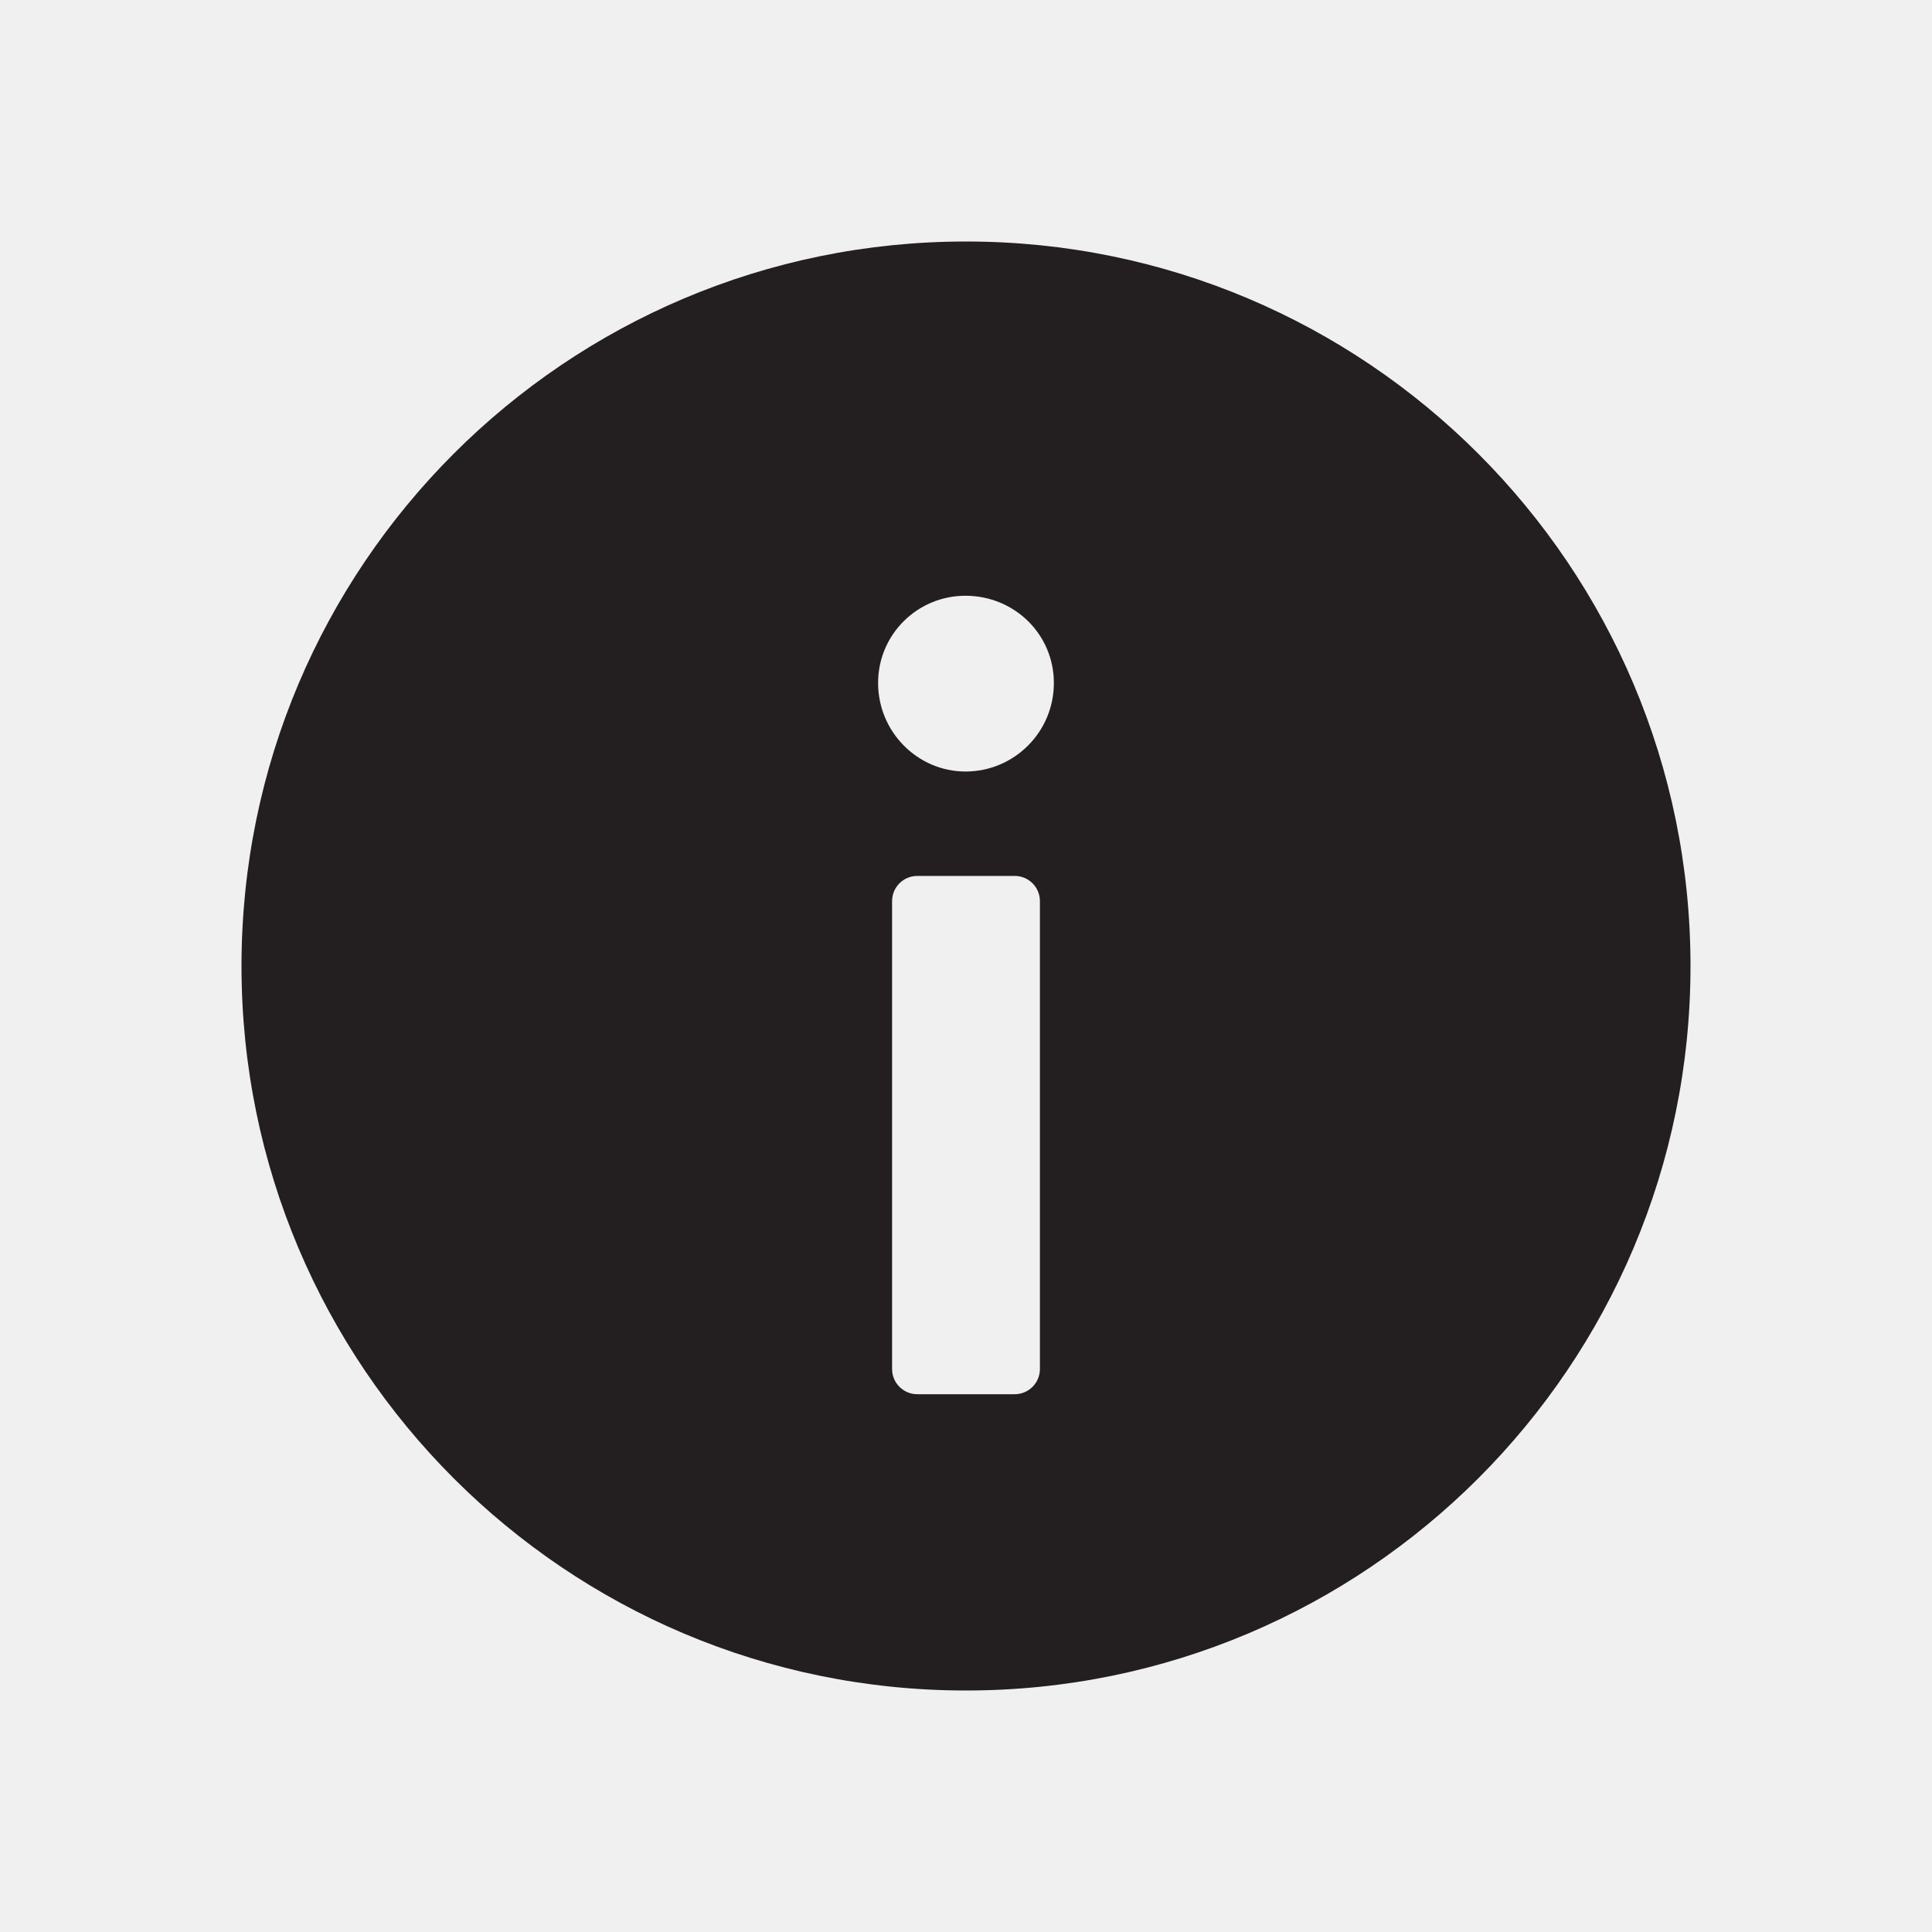
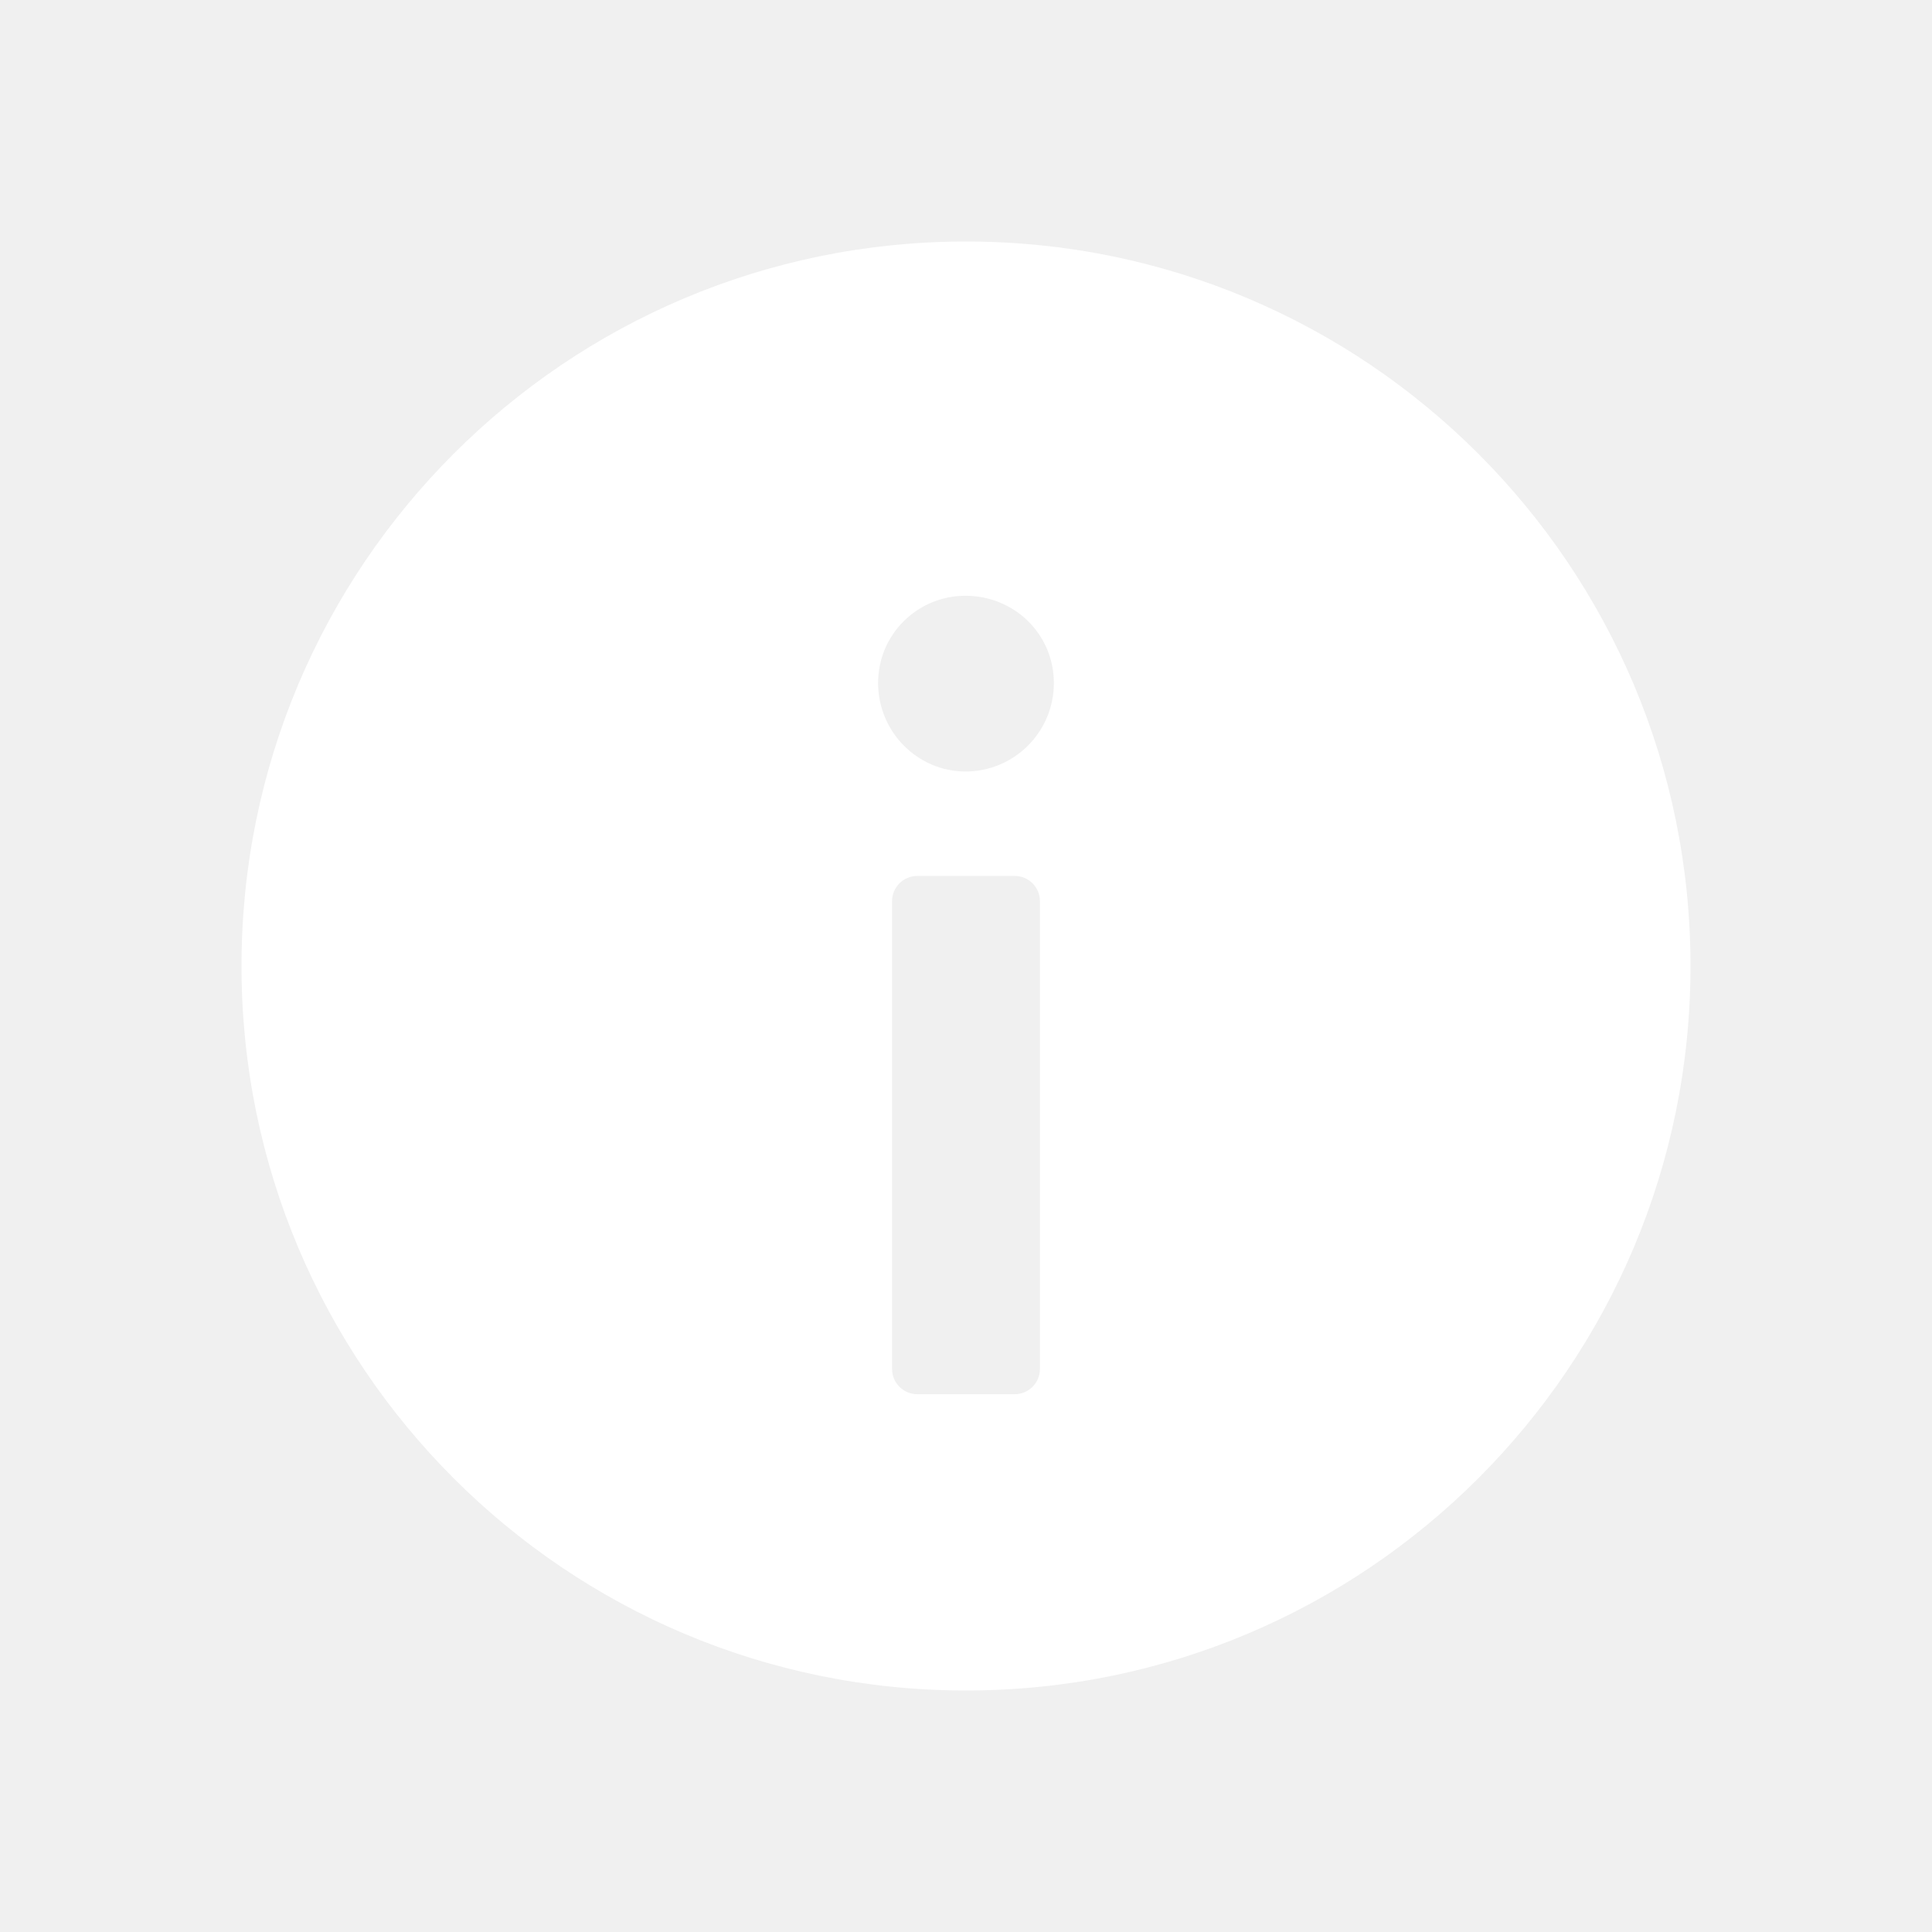
<svg xmlns="http://www.w3.org/2000/svg" width="100" height="100" viewBox="0 0 100 100">
-   <path fill="#231F20" d="M50 12.5c-20.712 0-37.5 16.793-37.5 37.502C12.5 70.712 29.288 87.5 50 87.5s37.5-16.788 37.5-37.498C87.5 29.292 70.712 12.5 50 12.5zm3.826 58.36c0 .72-.584 1.304-1.304 1.304h-5.044c-.72 0-1.304-.583-1.304-1.304V46.642c0-.72.584-1.304 1.304-1.304h5.044c.72 0 1.304.583 1.304 1.304V70.86zM49.97 39.933c-2.47 0-4.52-2.048-4.52-4.58 0-2.53 2.05-4.517 4.52-4.517 2.53 0 4.578 1.987 4.578 4.518 0 2.53-2.048 4.58-4.58 4.58z" />
+   <path fill="#fff" d="M50 12.5c-20.712 0-37.5 16.793-37.5 37.502C12.5 70.712 29.288 87.5 50 87.5s37.5-16.788 37.5-37.498C87.5 29.292 70.712 12.5 50 12.5zm3.826 58.36c0 .72-.584 1.304-1.304 1.304h-5.044c-.72 0-1.304-.583-1.304-1.304V46.642c0-.72.584-1.304 1.304-1.304h5.044c.72 0 1.304.583 1.304 1.304V70.86zM49.97 39.933c-2.47 0-4.52-2.048-4.52-4.58 0-2.53 2.05-4.517 4.52-4.517 2.53 0 4.578 1.987 4.578 4.518 0 2.53-2.048 4.58-4.58 4.58z" />
</svg>
